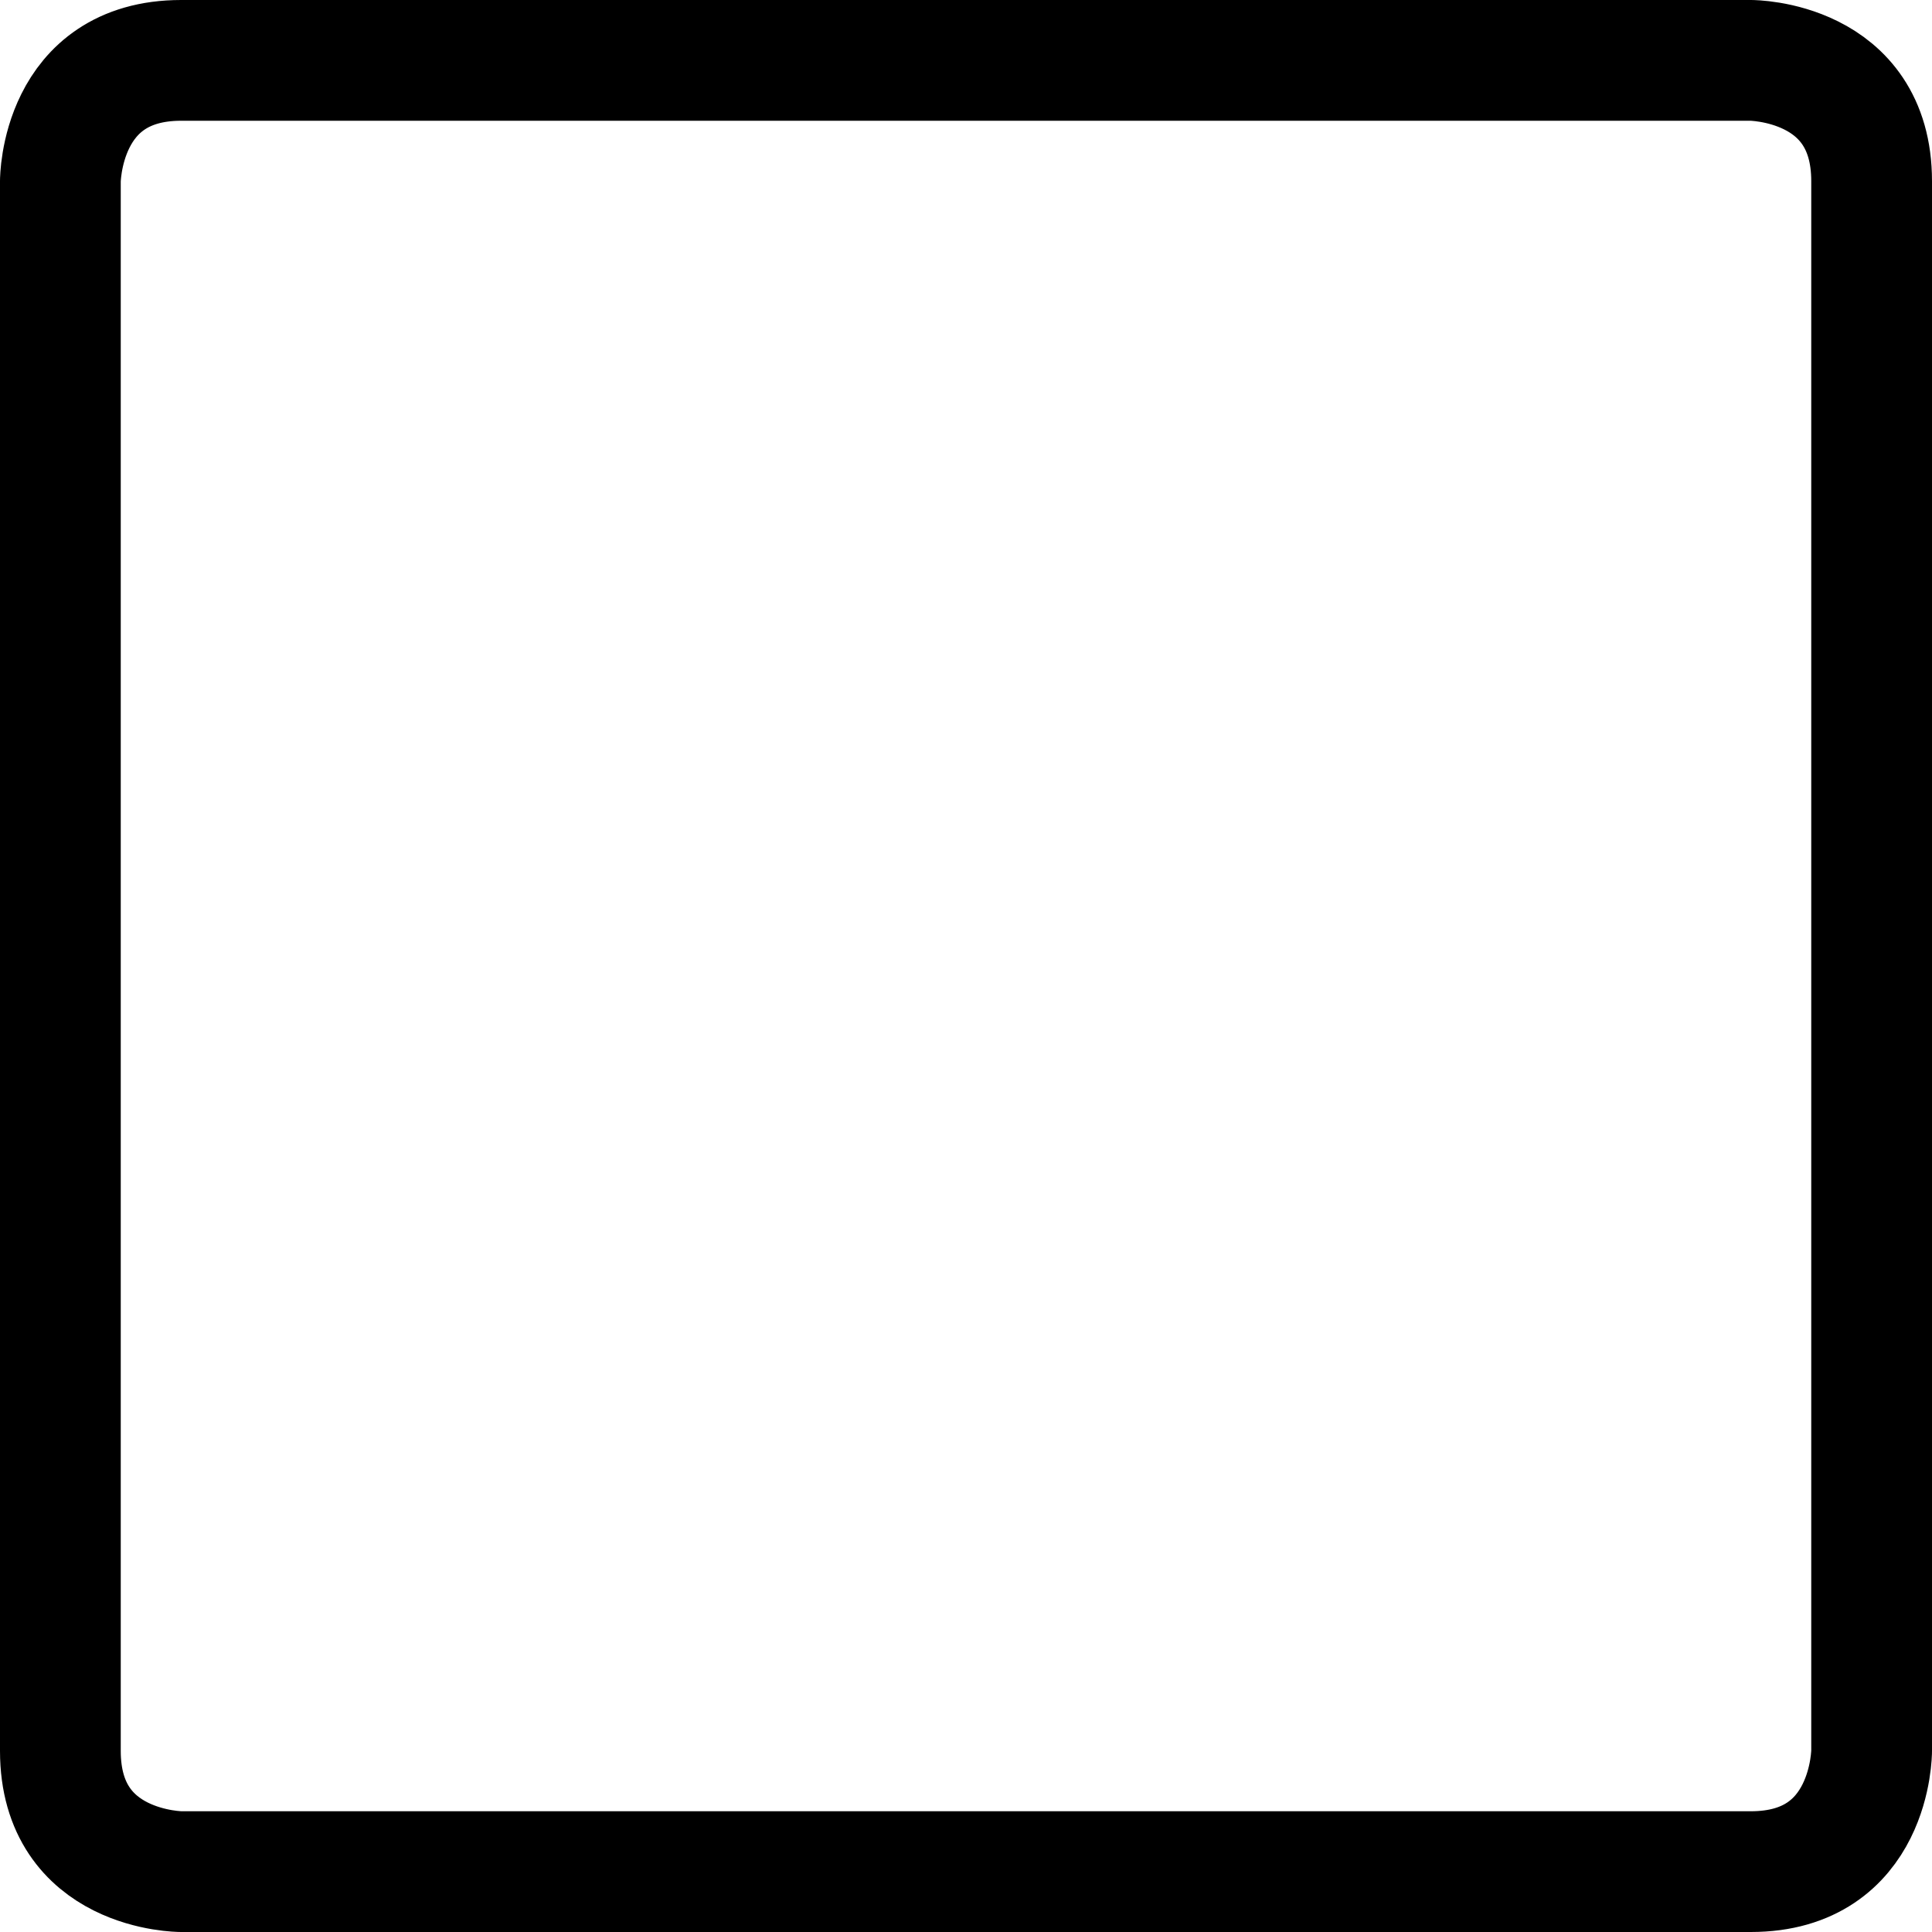
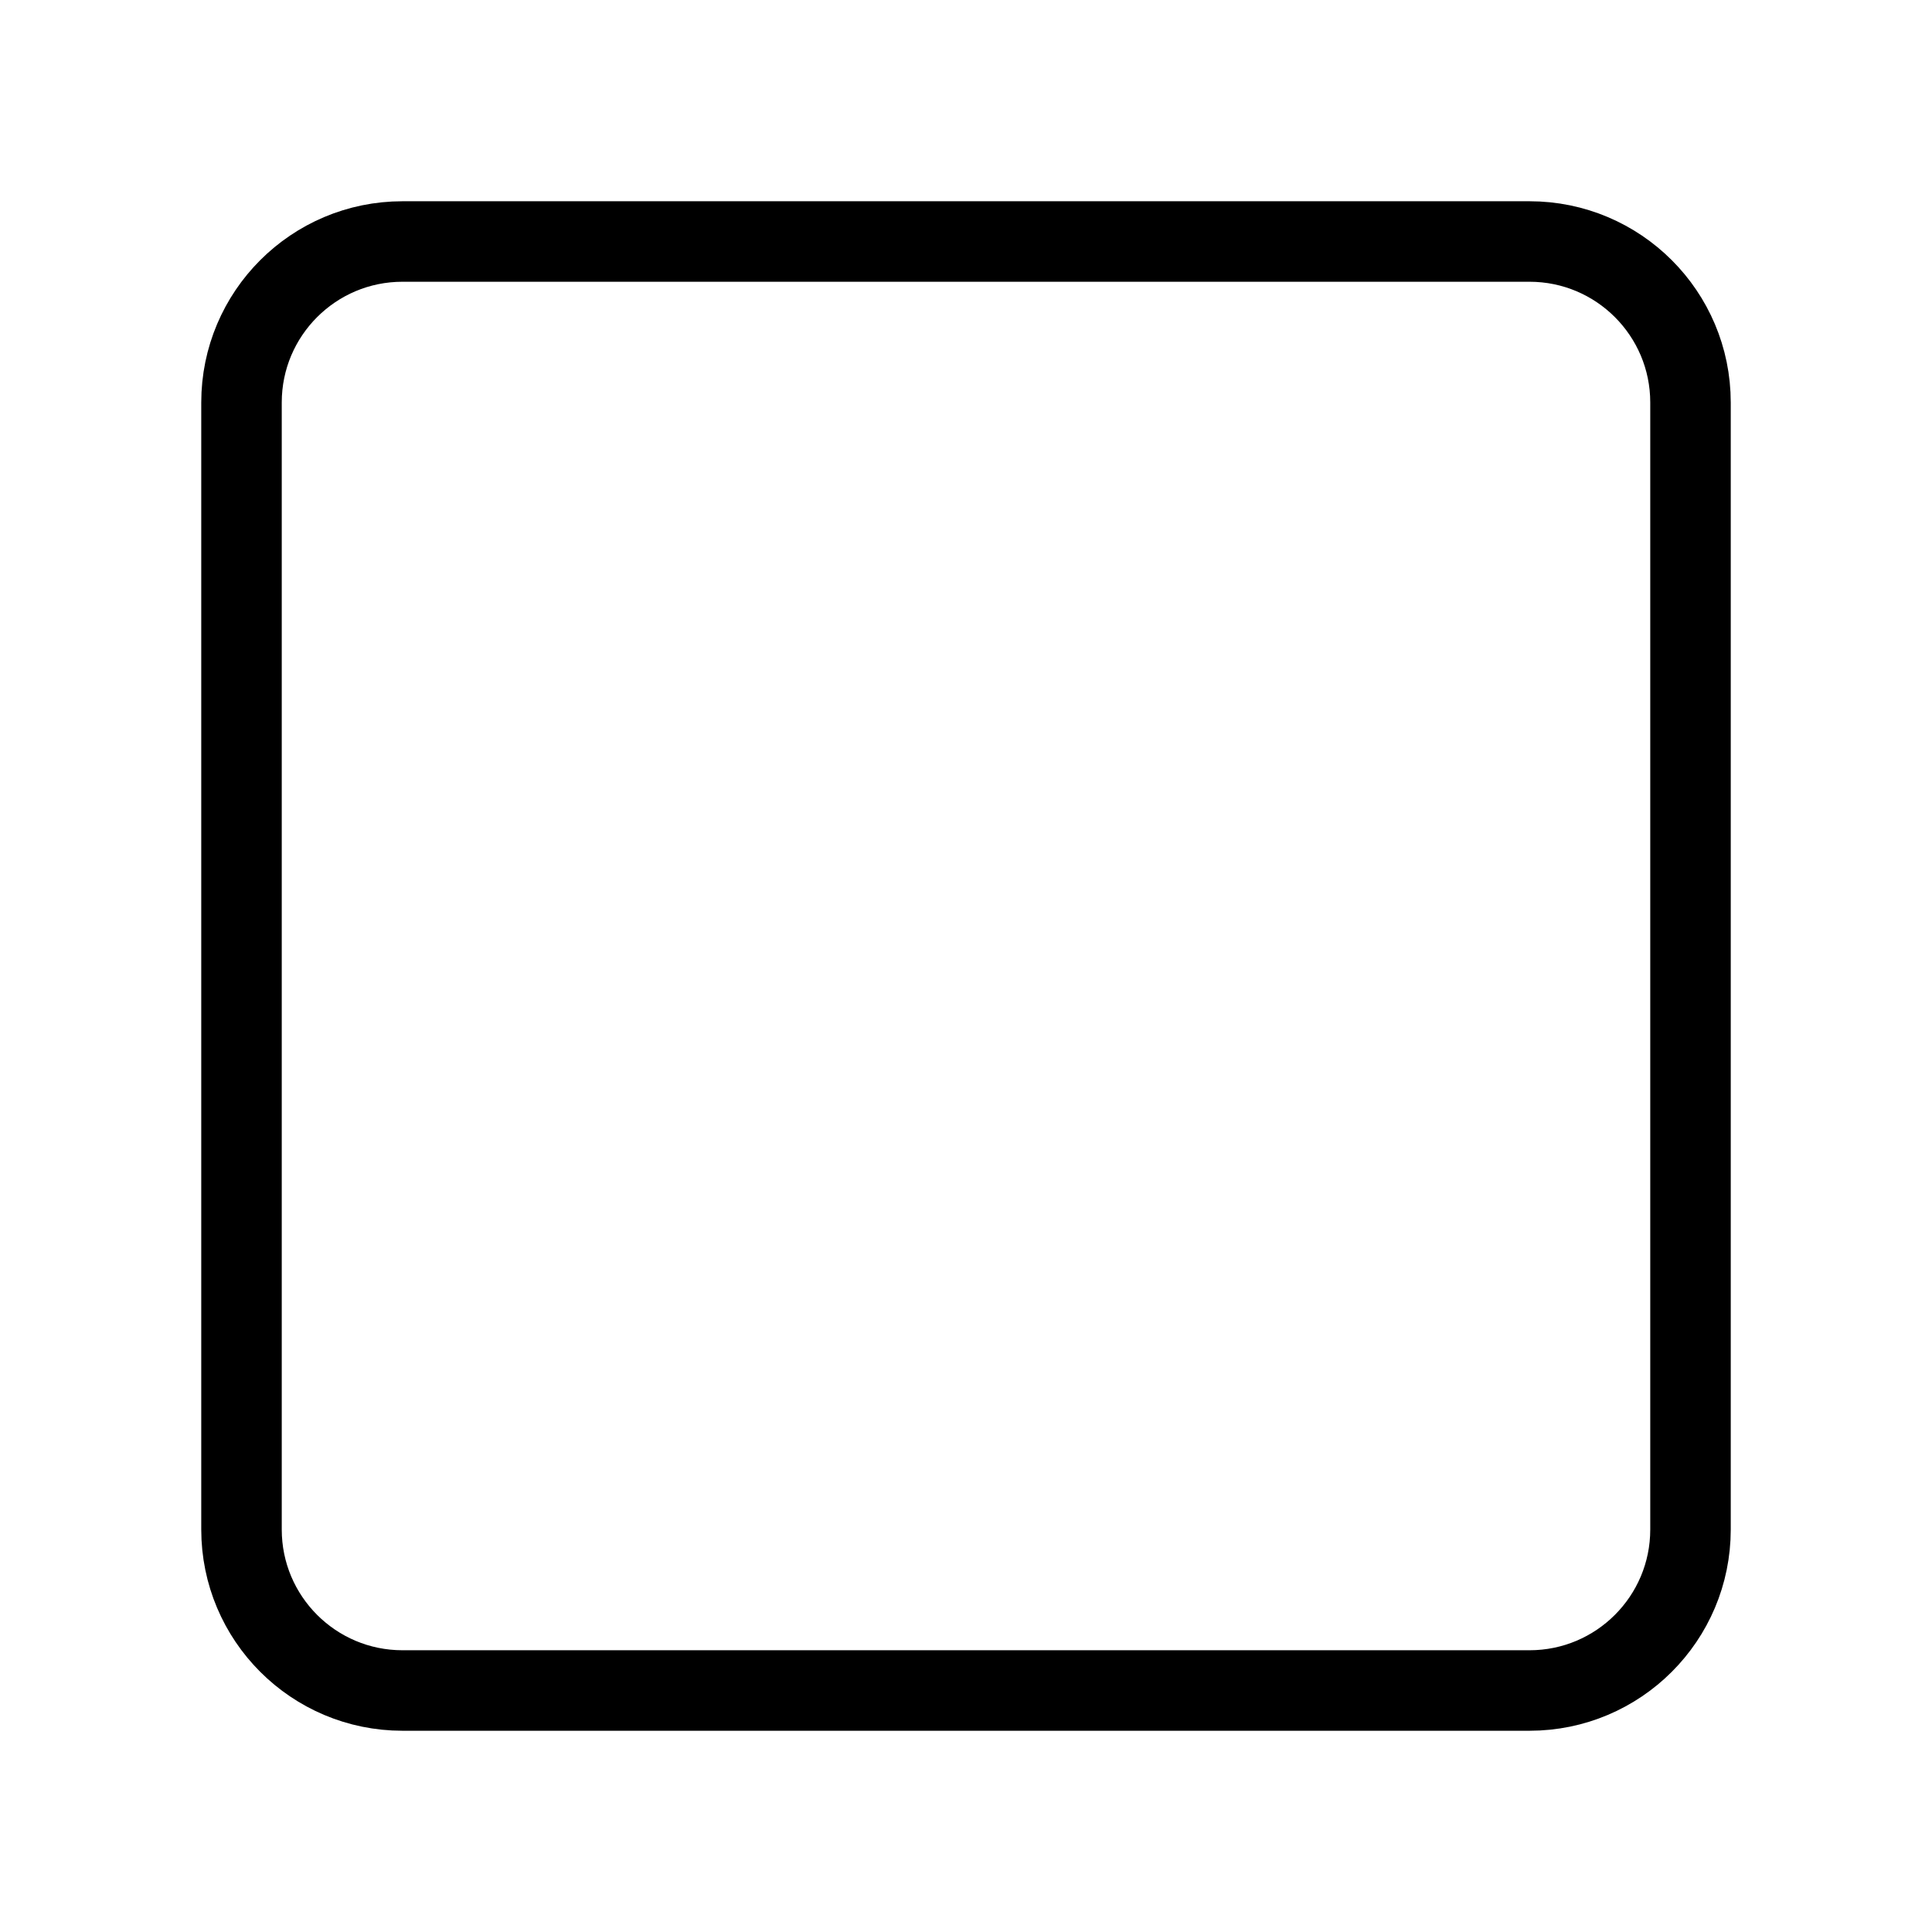
- <svg xmlns="http://www.w3.org/2000/svg" viewBox="0 0 24 24" stroke-width="1.5">
-   <path fill="none" stroke="currentColor" stroke-linecap="round" stroke-linejoin="round" d="M2.25.75h19.5s1.5 0 1.5 1.5v19.5s0 1.5-1.5 1.5H2.25s-1.5 0-1.5-1.5V2.25s0-1.5 1.5-1.5" />
+ <svg xmlns="http://www.w3.org/2000/svg" viewBox="0 0 24 24" fill="none">
+   <path d="M19 3H5a2 2 0 0 0-2 2v14a2 2 0 0 0 2 2h14a2 2 0 0 0 2-2V5a2 2 0 0 0-2-2Z" stroke="currentColor" stroke-linecap="round" stroke-linejoin="round" />
</svg>
